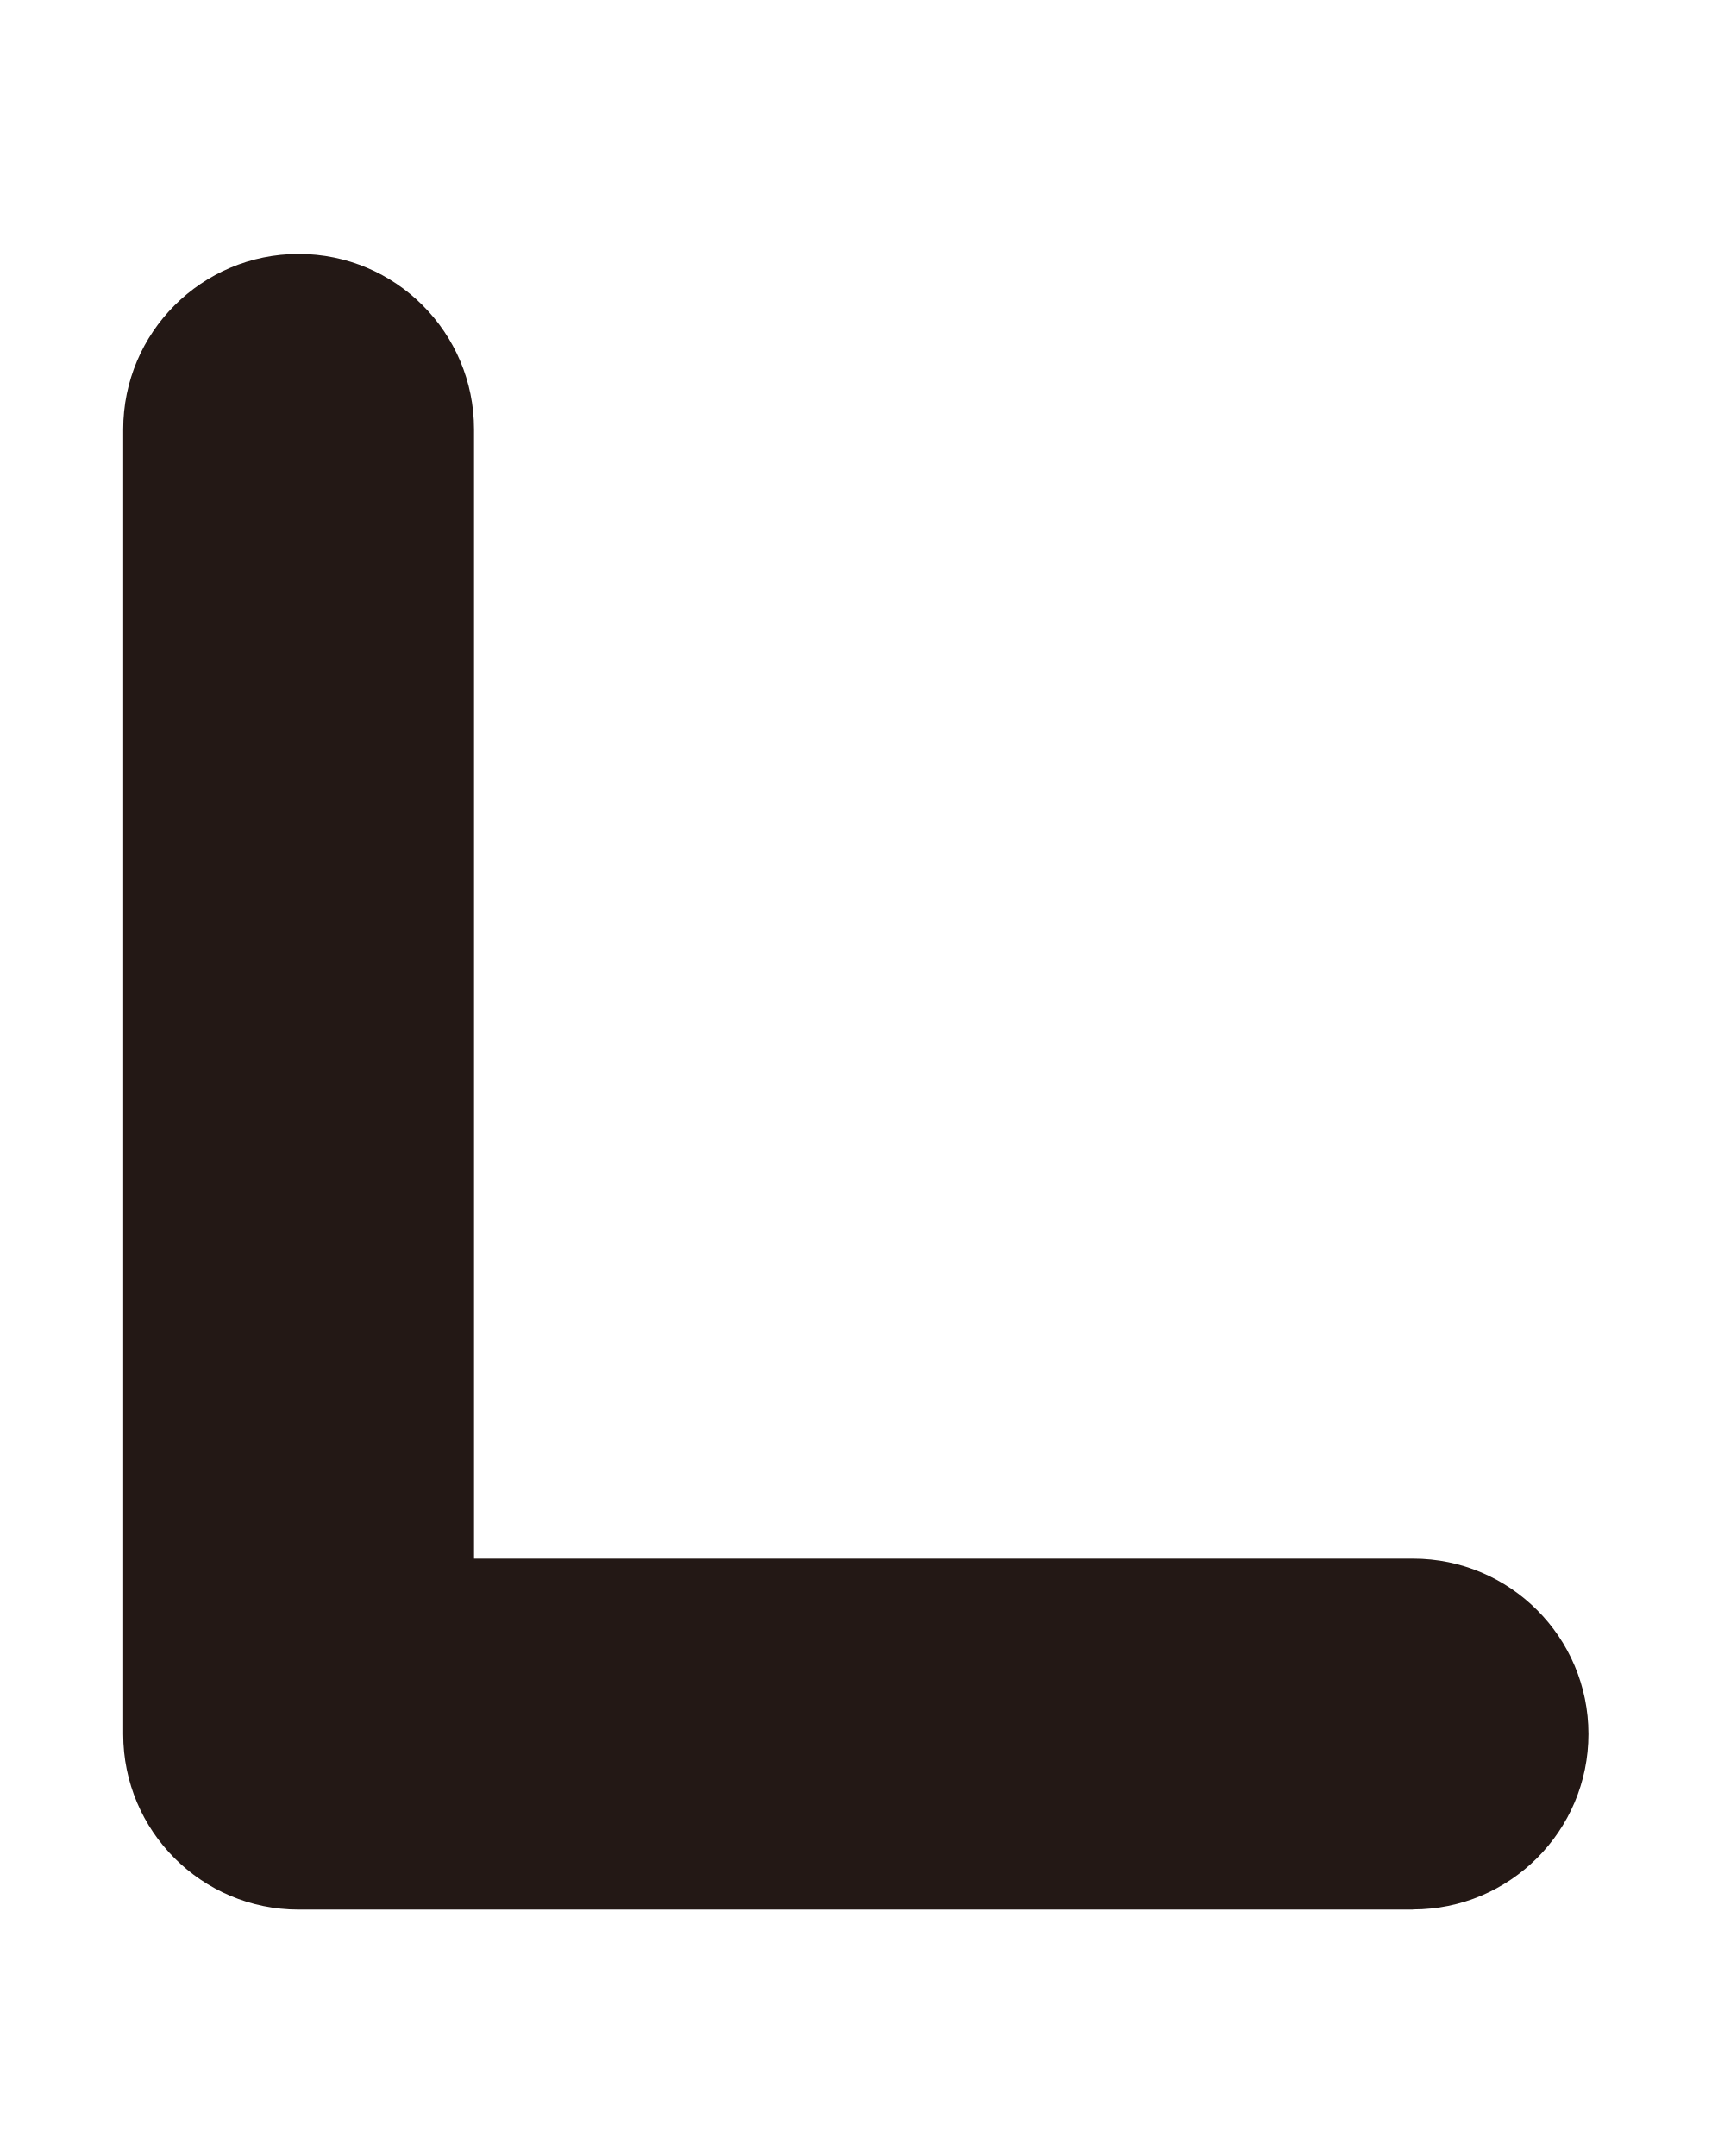
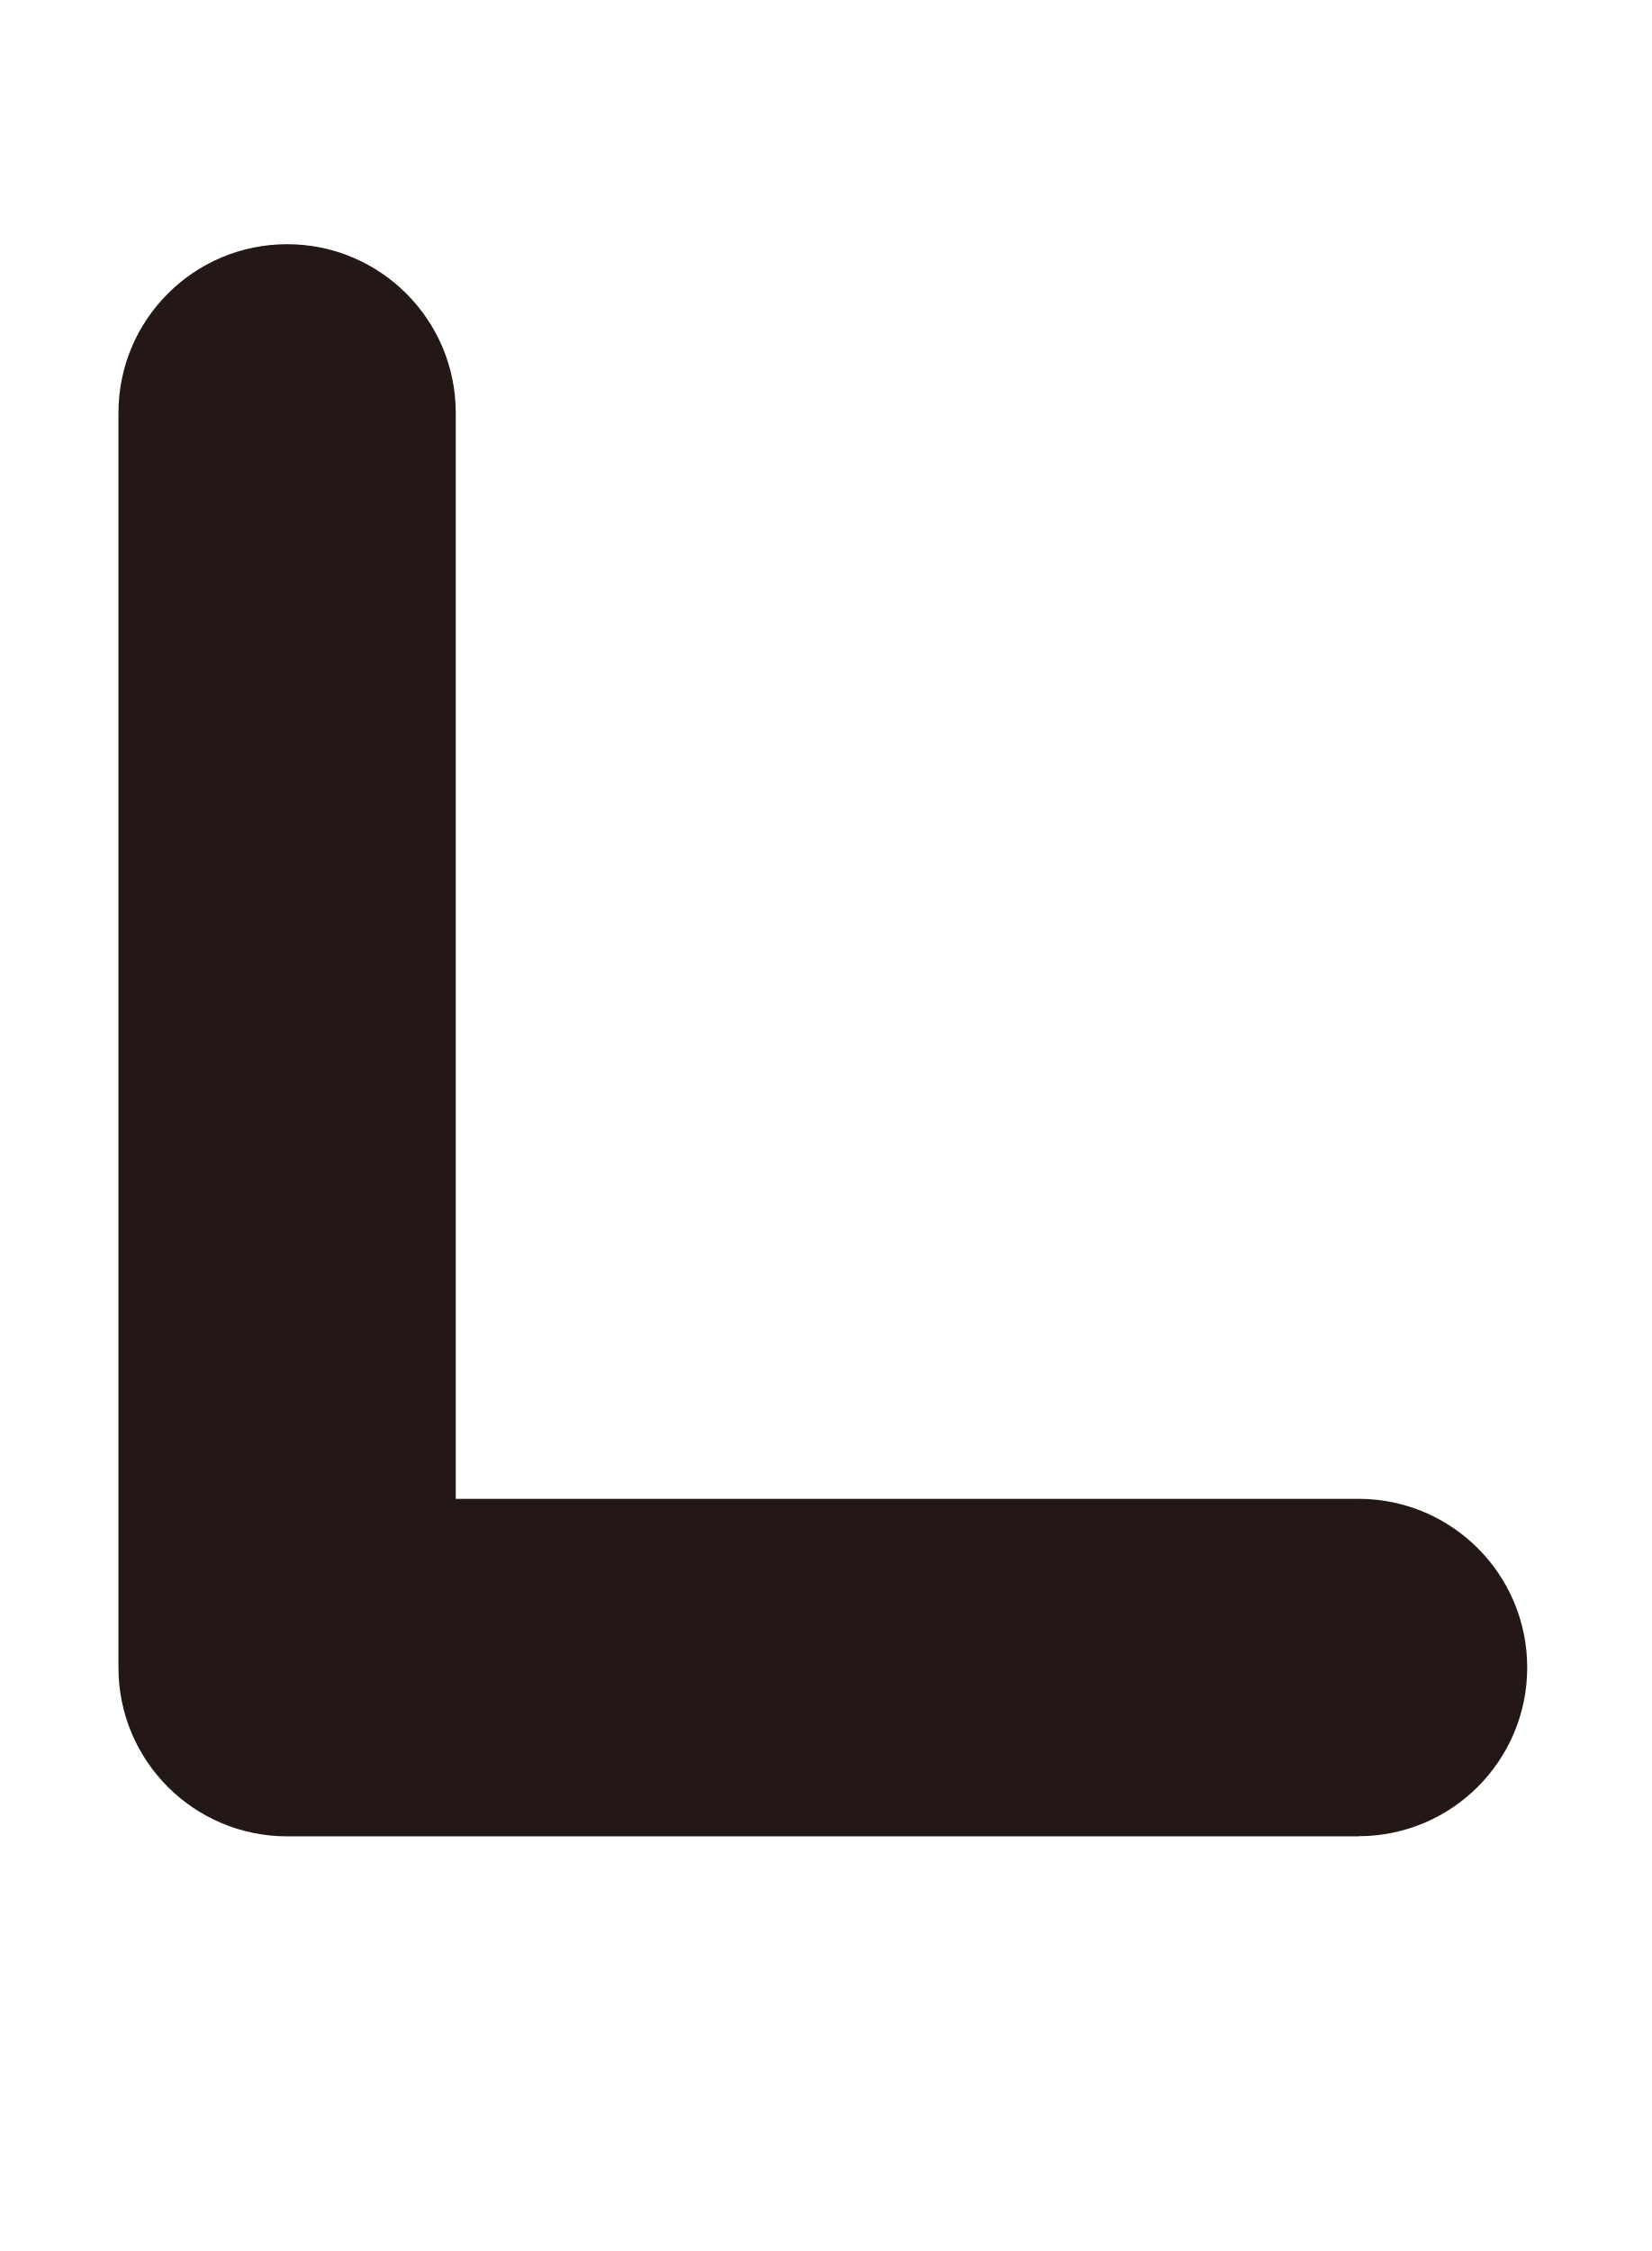
- <svg xmlns="http://www.w3.org/2000/svg" id="a" viewBox="0 0 111.55 140">
+ <svg xmlns="http://www.w3.org/2000/svg" id="a" viewBox="0 0 111.55 152">
  <path d="M91.75,124H19.39c-6.29,0-11.39-5.1-11.39-11.39V27.88c0-6.29,5.1-11.39,11.39-11.39s11.39,5.1,11.39,11.39v73.33h60.97c6.29,0,11.39,5.1,11.39,11.39s-5.1,11.39-11.39,11.39Z" style="fill:#231815;" />
</svg>
